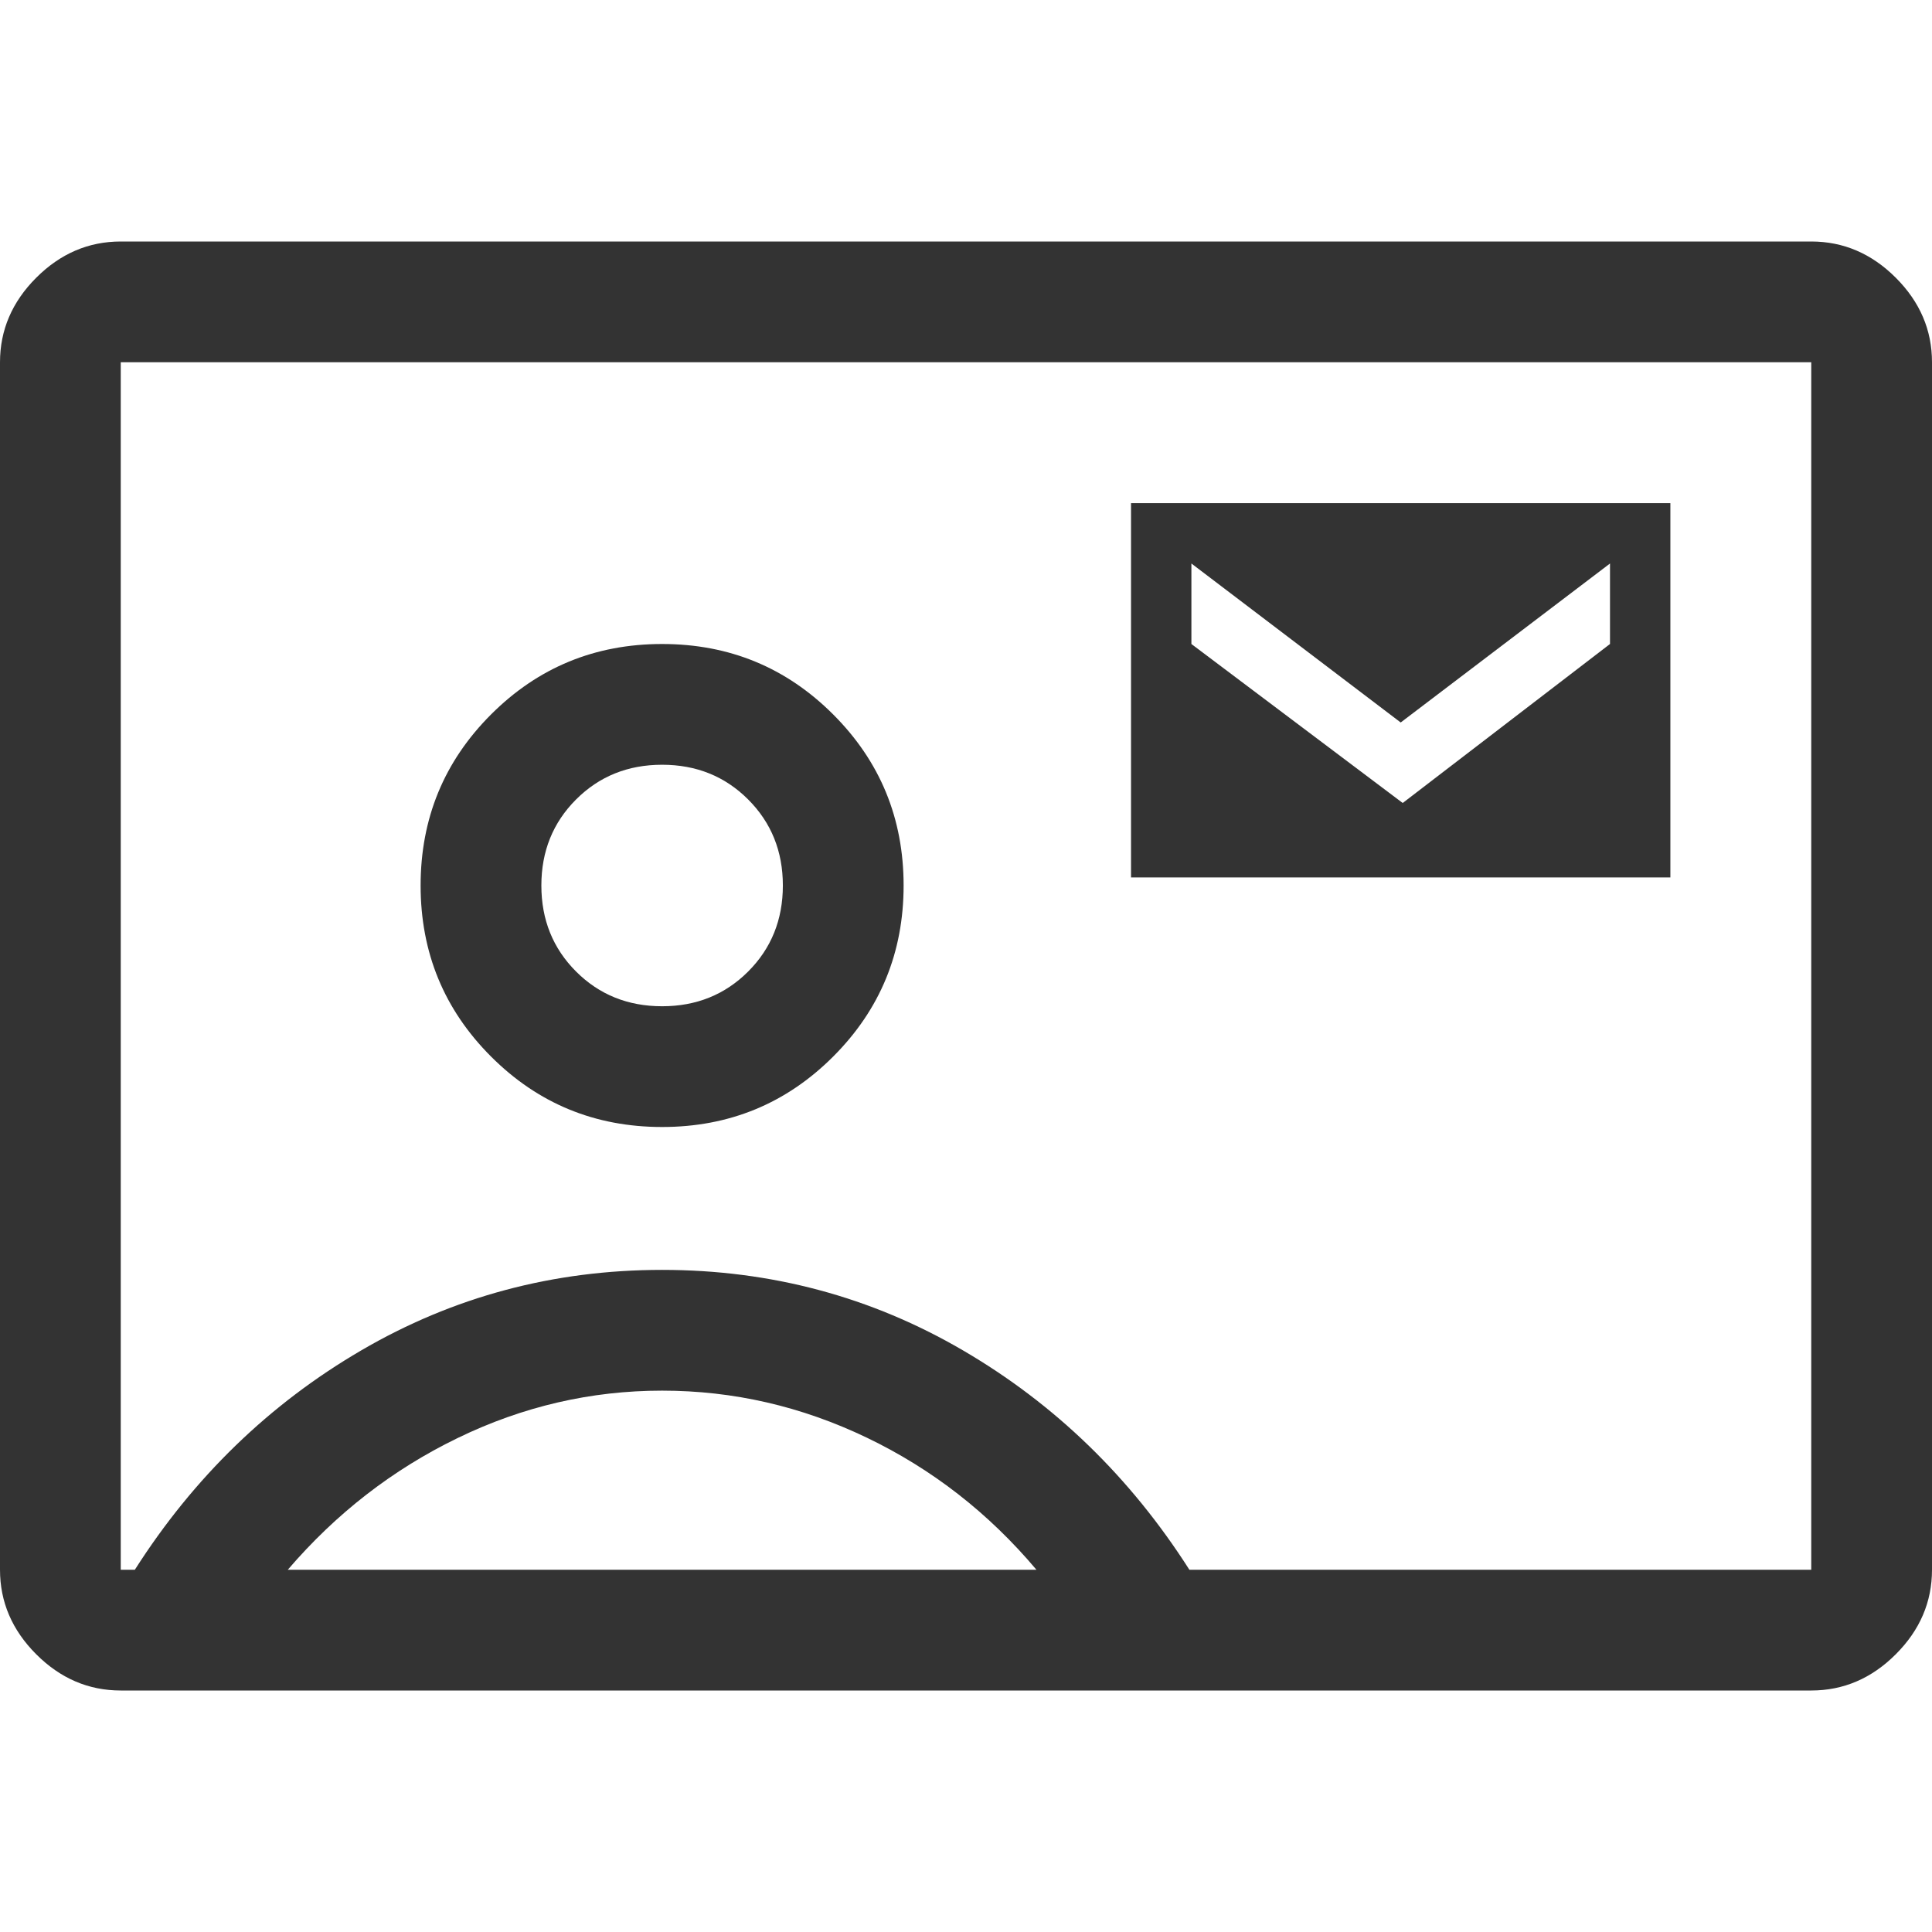
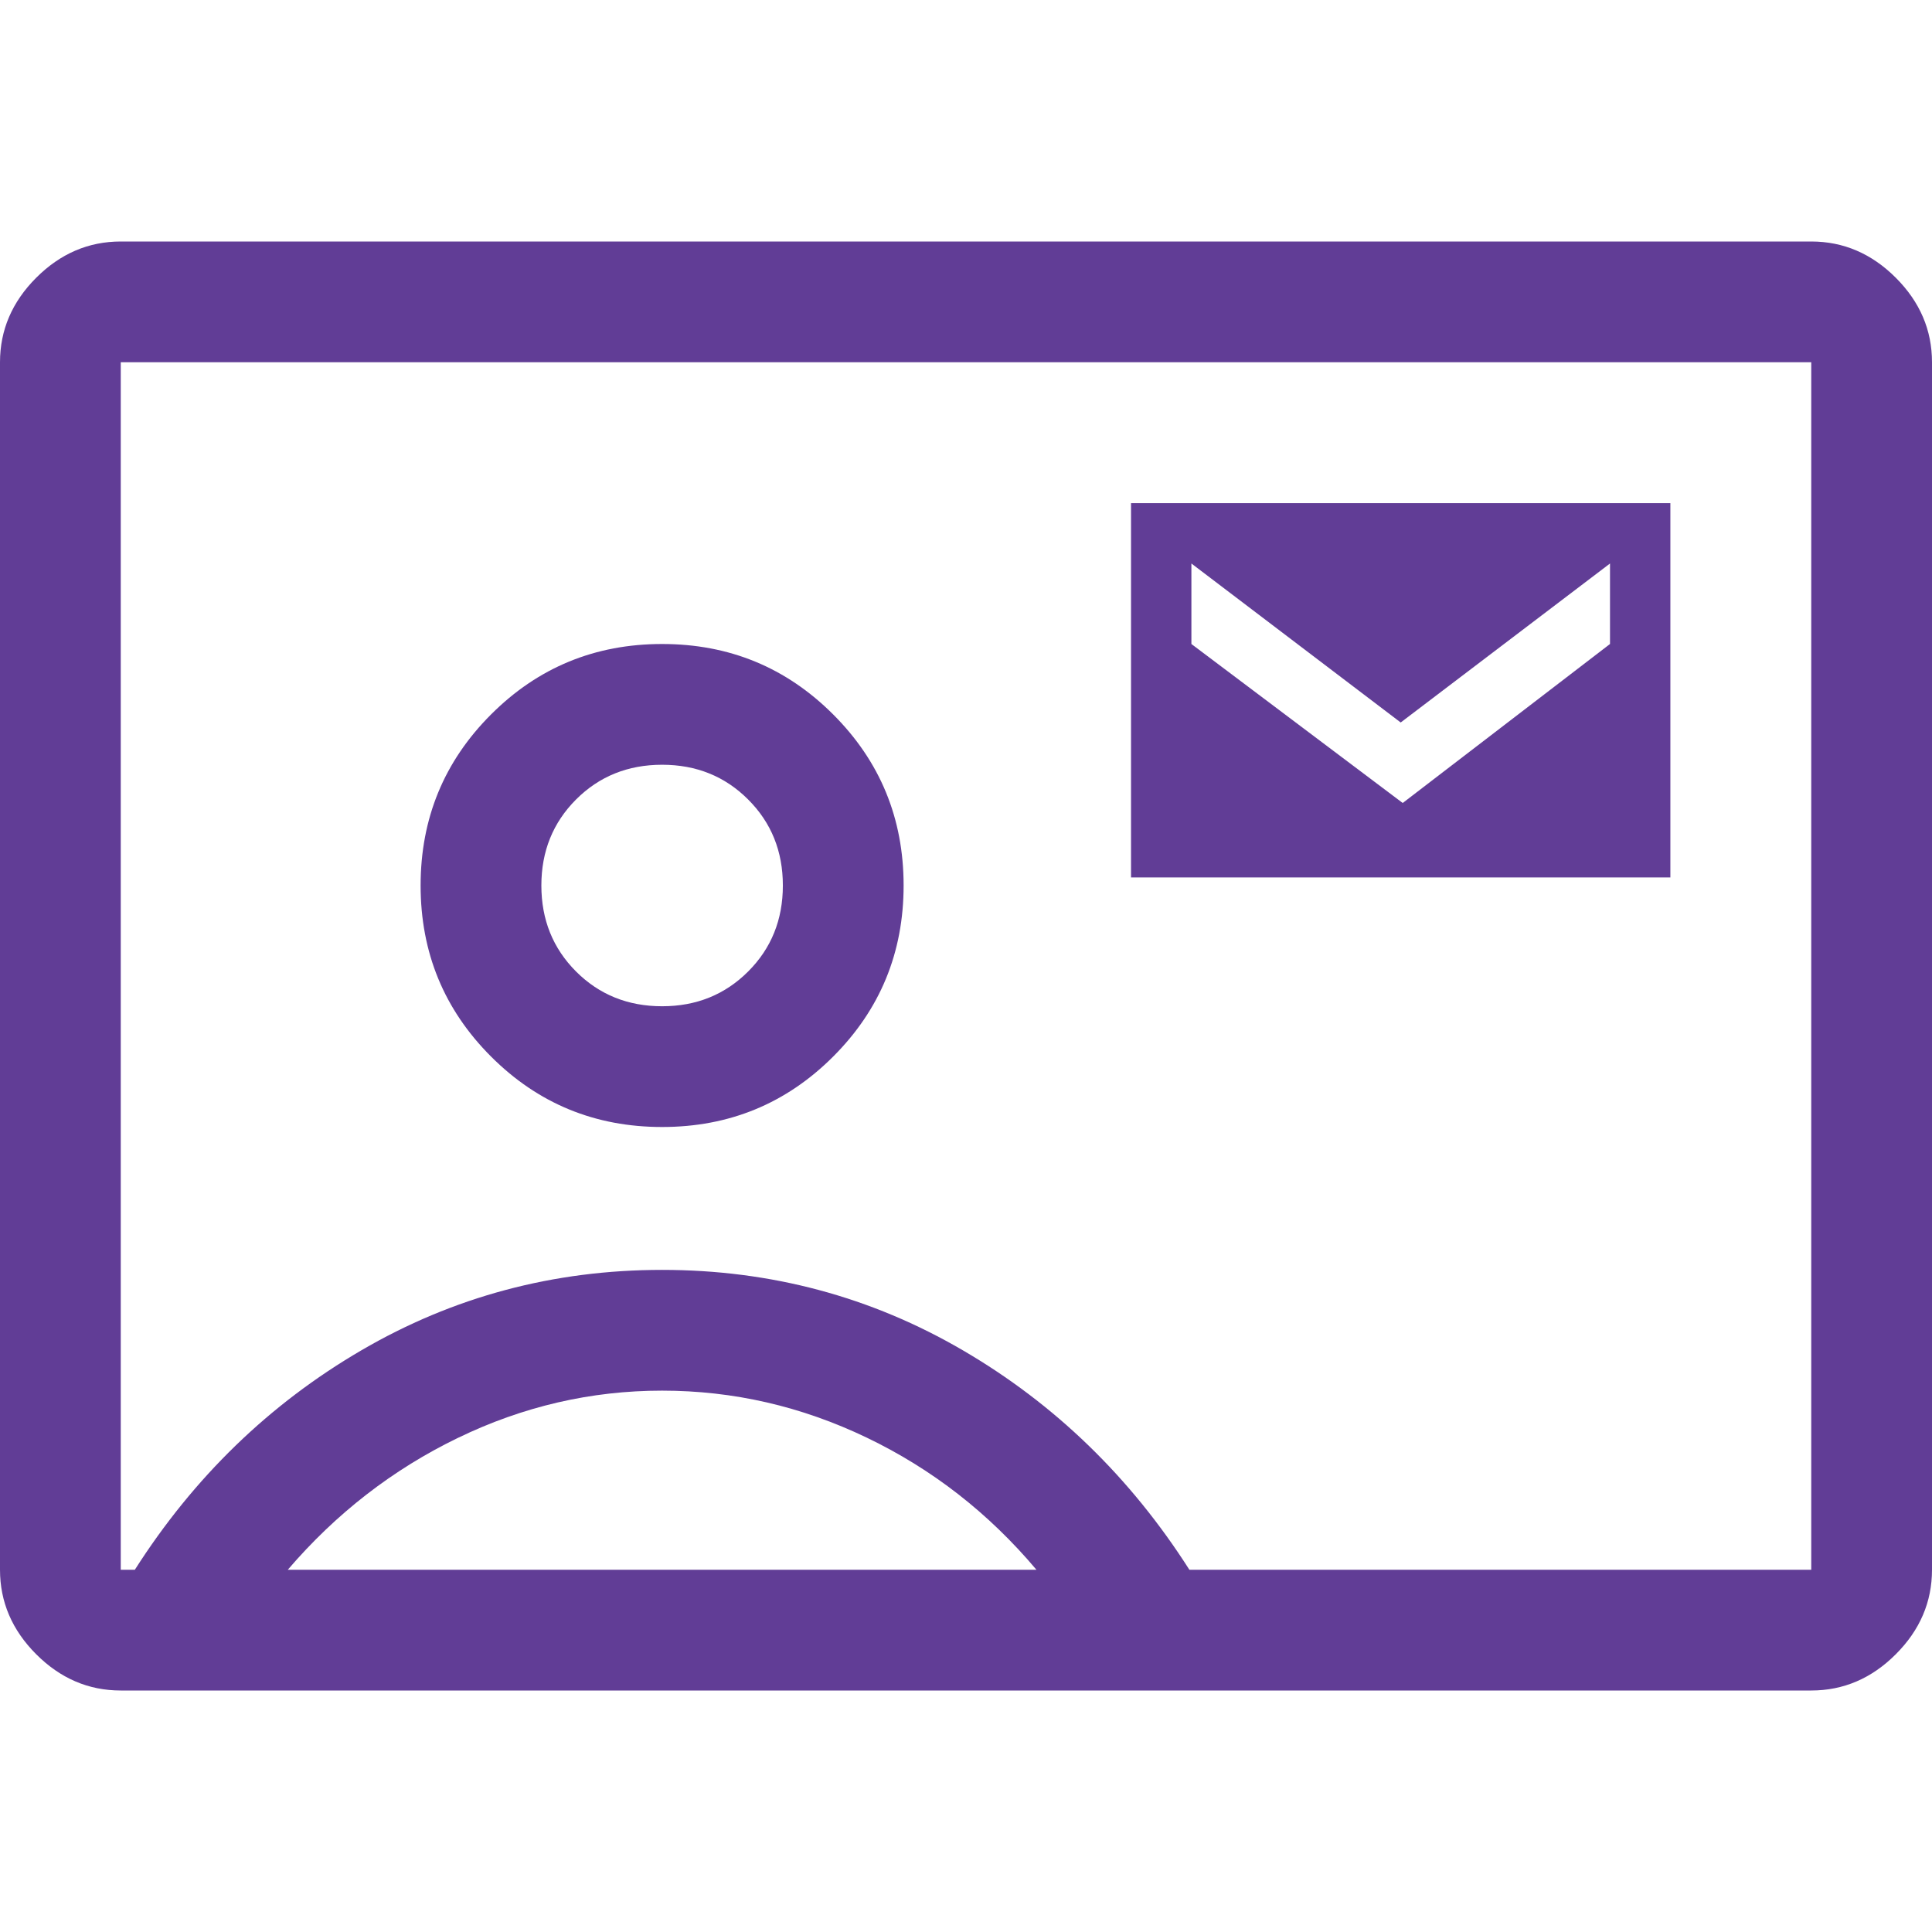
- <svg xmlns="http://www.w3.org/2000/svg" height="48px" viewBox="0 -960 960 960" width="48px" fill="#333">
-   <path d="M562-524h268v-186H562v186Zm135-37-105-79v-40l104 79 104-79v40l-103 79ZM60-120q-24 0-42-18T0-180v-600q0-24 18-42t42-18h840q24 0 42 18t18 42v600q0 24-18 42t-42 18H60Zm531-60h309v-600H60v600h7q44-69 112.5-109T329-329q81 0 149.5 40T591-180ZM329-400q50 0 85-35t35-85q0-50-35-85t-85-35q-50 0-85 35t-35 85q0 50 35 85t85 35ZM143-180h372q-35.61-42.27-84.3-65.64Q382-269 329-269t-101.5 23.5Q179-222 143-180Zm186-280q-25.5 0-42.75-17.25T269-520q0-25.5 17.25-42.75T329-580q25.5 0 42.75 17.25T389-520q0 25.5-17.25 42.75T329-460Zm151-20Z" />
+ <svg xmlns="http://www.w3.org/2000/svg" width="48" height="48" viewBox="0 0 48 48" fill="none">
+   <path d="M28.1 21.8H41.5V12.5H28.1V21.8ZM34.85 19.95L29.6 16V14L34.8 17.95L40 14V16L34.85 19.95ZM3 42C2.2 42 1.5 41.7 0.9 41.1C0.3 40.5 0 39.8 0 39V9C0 8.2 0.3 7.5 0.9 6.9C1.5 6.3 2.2 6 3 6H45C45.8 6 46.5 6.3 47.1 6.9C47.7 7.5 48 8.2 48 9V39C48 39.8 47.7 40.5 47.1 41.1C46.5 41.7 45.8 42 45 42H3ZM29.55 39H45V9H3V39H3.35C4.817 36.7 6.692 34.883 8.975 33.55C11.258 32.217 13.75 31.55 16.45 31.55C19.15 31.55 21.642 32.217 23.925 33.55C26.208 34.883 28.083 36.7 29.55 39ZM16.45 28C18.117 28 19.533 27.417 20.7 26.25C21.867 25.083 22.45 23.667 22.45 22C22.45 20.333 21.867 18.917 20.7 17.75C19.533 16.583 18.117 16 16.45 16C14.783 16 13.367 16.583 12.2 17.75C11.033 18.917 10.45 20.333 10.45 22C10.45 23.667 11.033 25.083 12.2 26.25C13.367 27.417 14.783 28 16.45 28ZM7.15 39H25.75C24.563 37.591 23.158 36.497 21.535 35.718C19.912 34.939 18.217 34.55 16.45 34.55C14.683 34.55 12.992 34.942 11.375 35.725C9.758 36.508 8.35 37.6 7.15 39ZM16.45 25C15.6 25 14.887 24.712 14.312 24.137C13.738 23.562 13.45 22.85 13.45 22C13.45 21.15 13.738 20.438 14.312 19.863C14.887 19.288 15.6 19 16.45 19C17.3 19 18.012 19.288 18.587 19.863C19.163 20.438 19.45 21.15 19.45 22C19.45 22.85 19.163 23.562 18.587 24.137C18.012 24.712 17.3 25 16.45 25Z" fill="#613D96" />
</svg>
